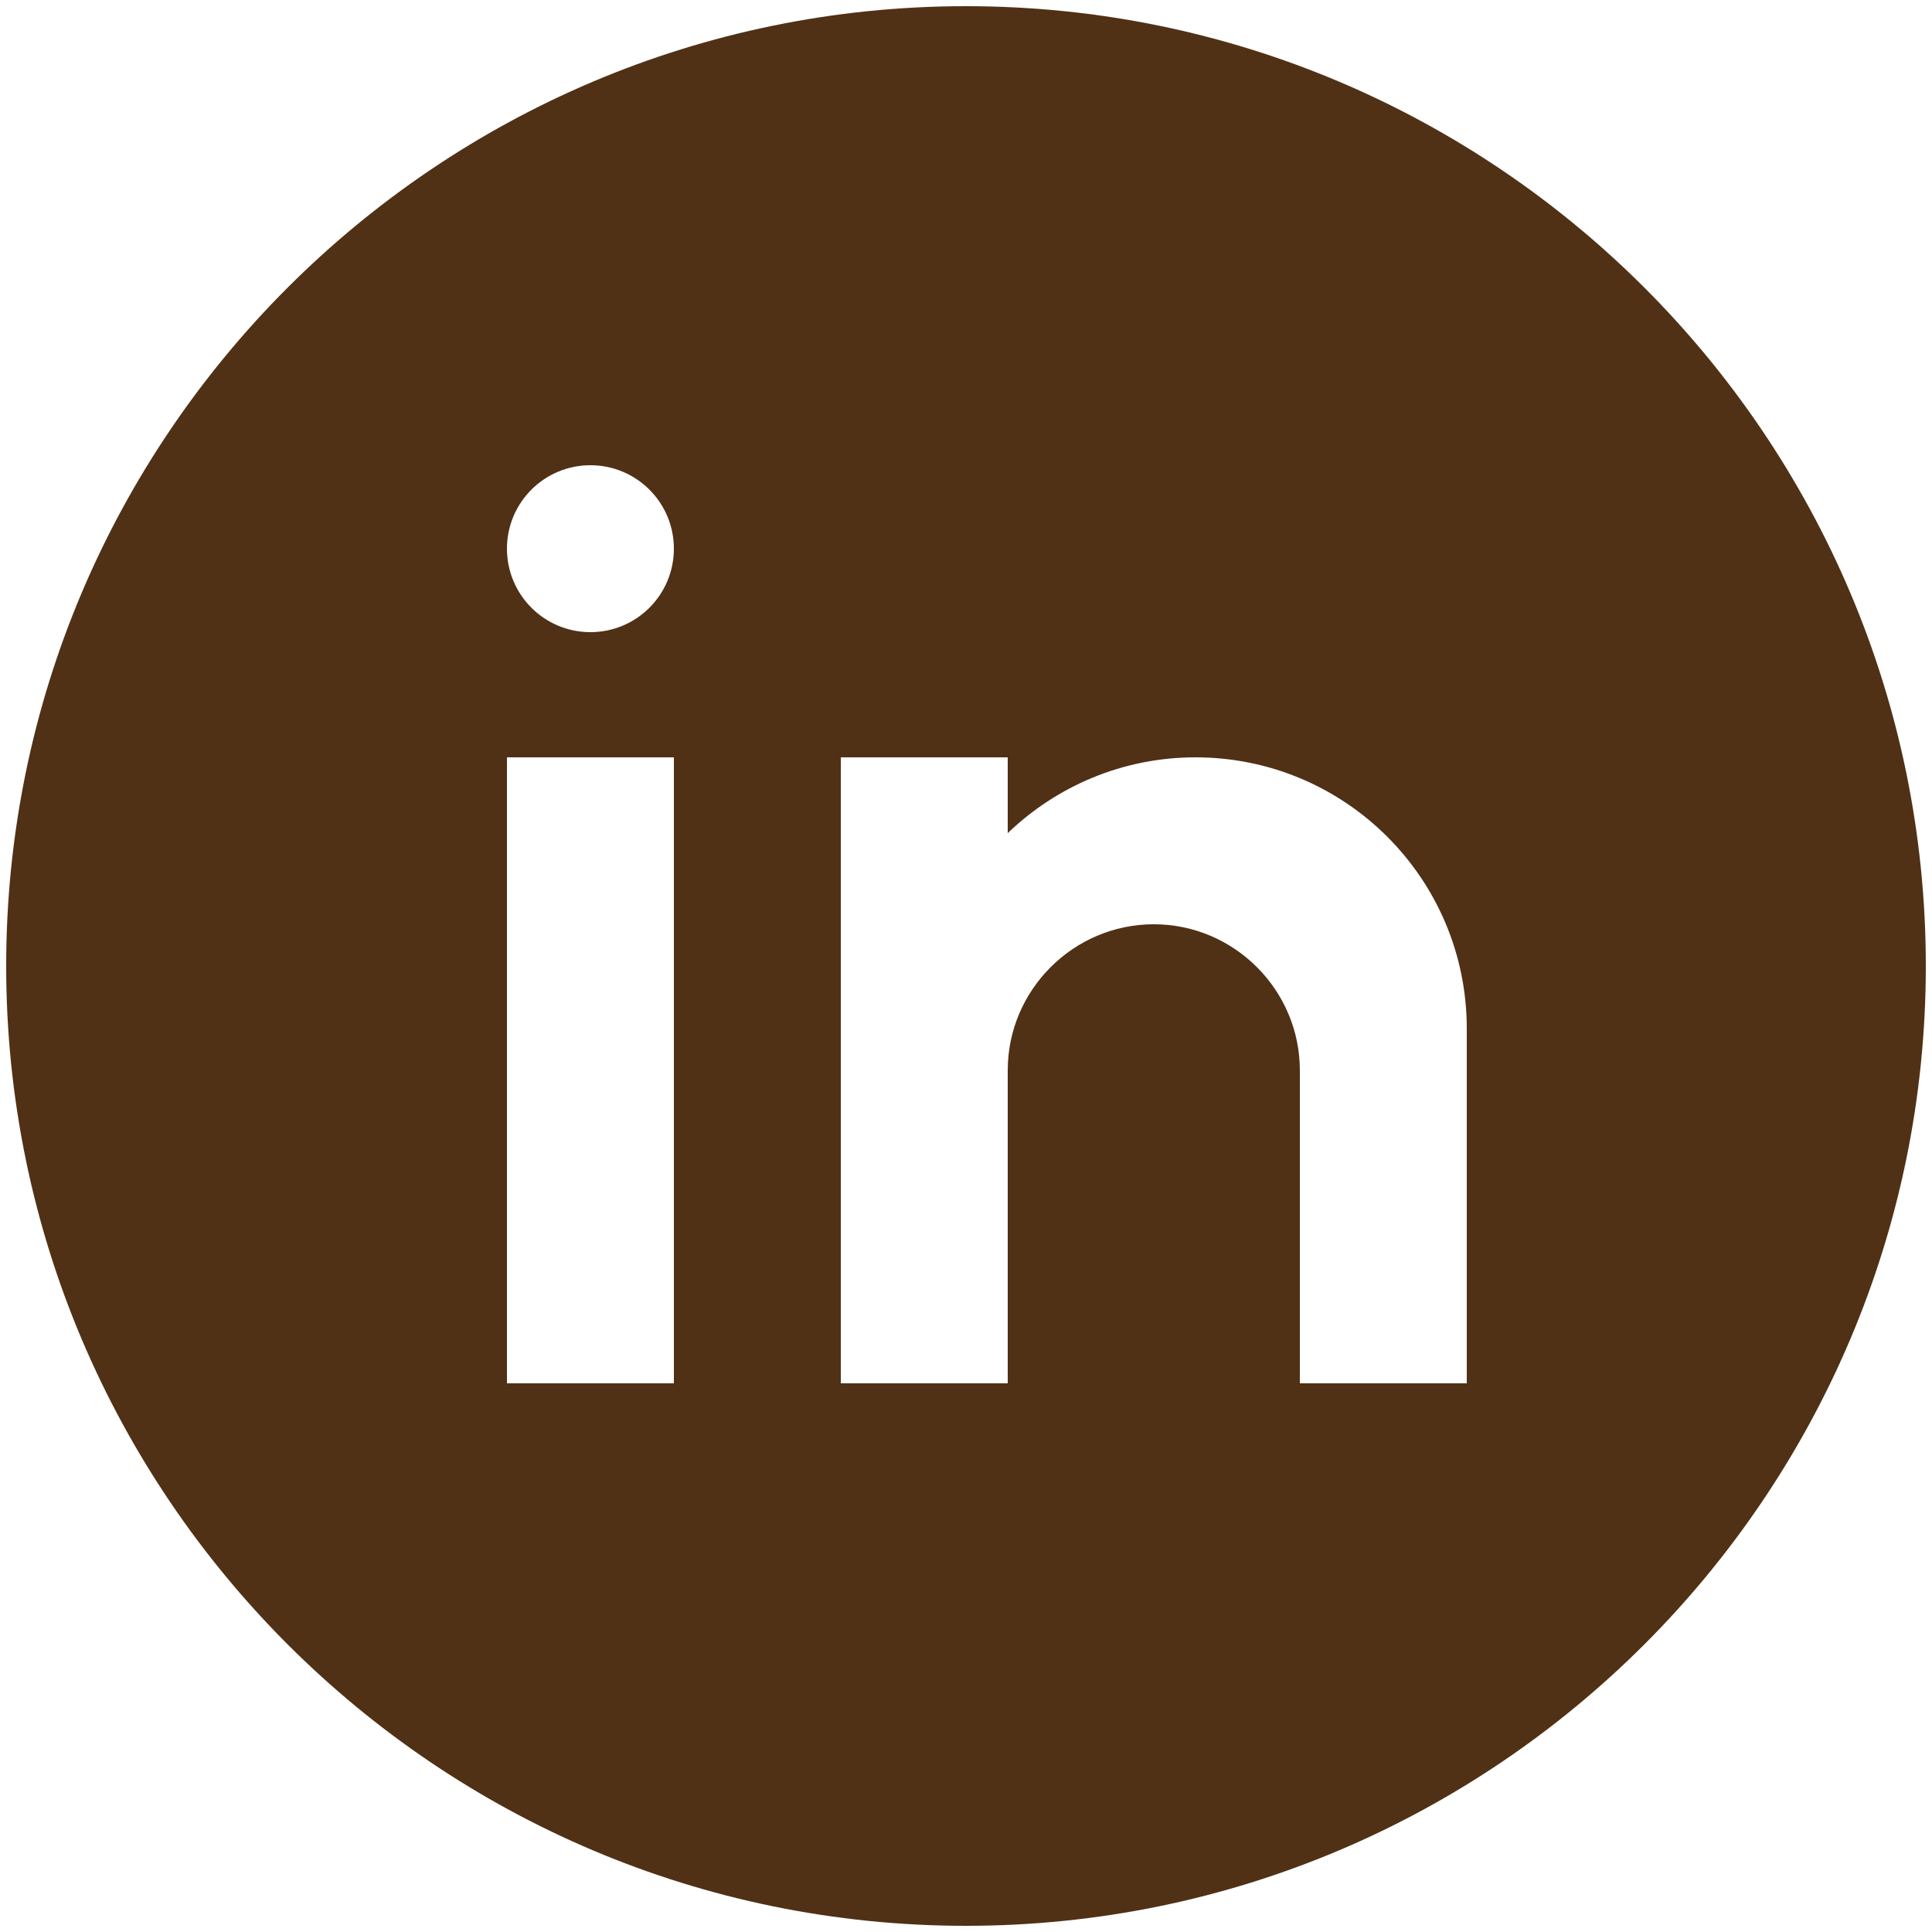
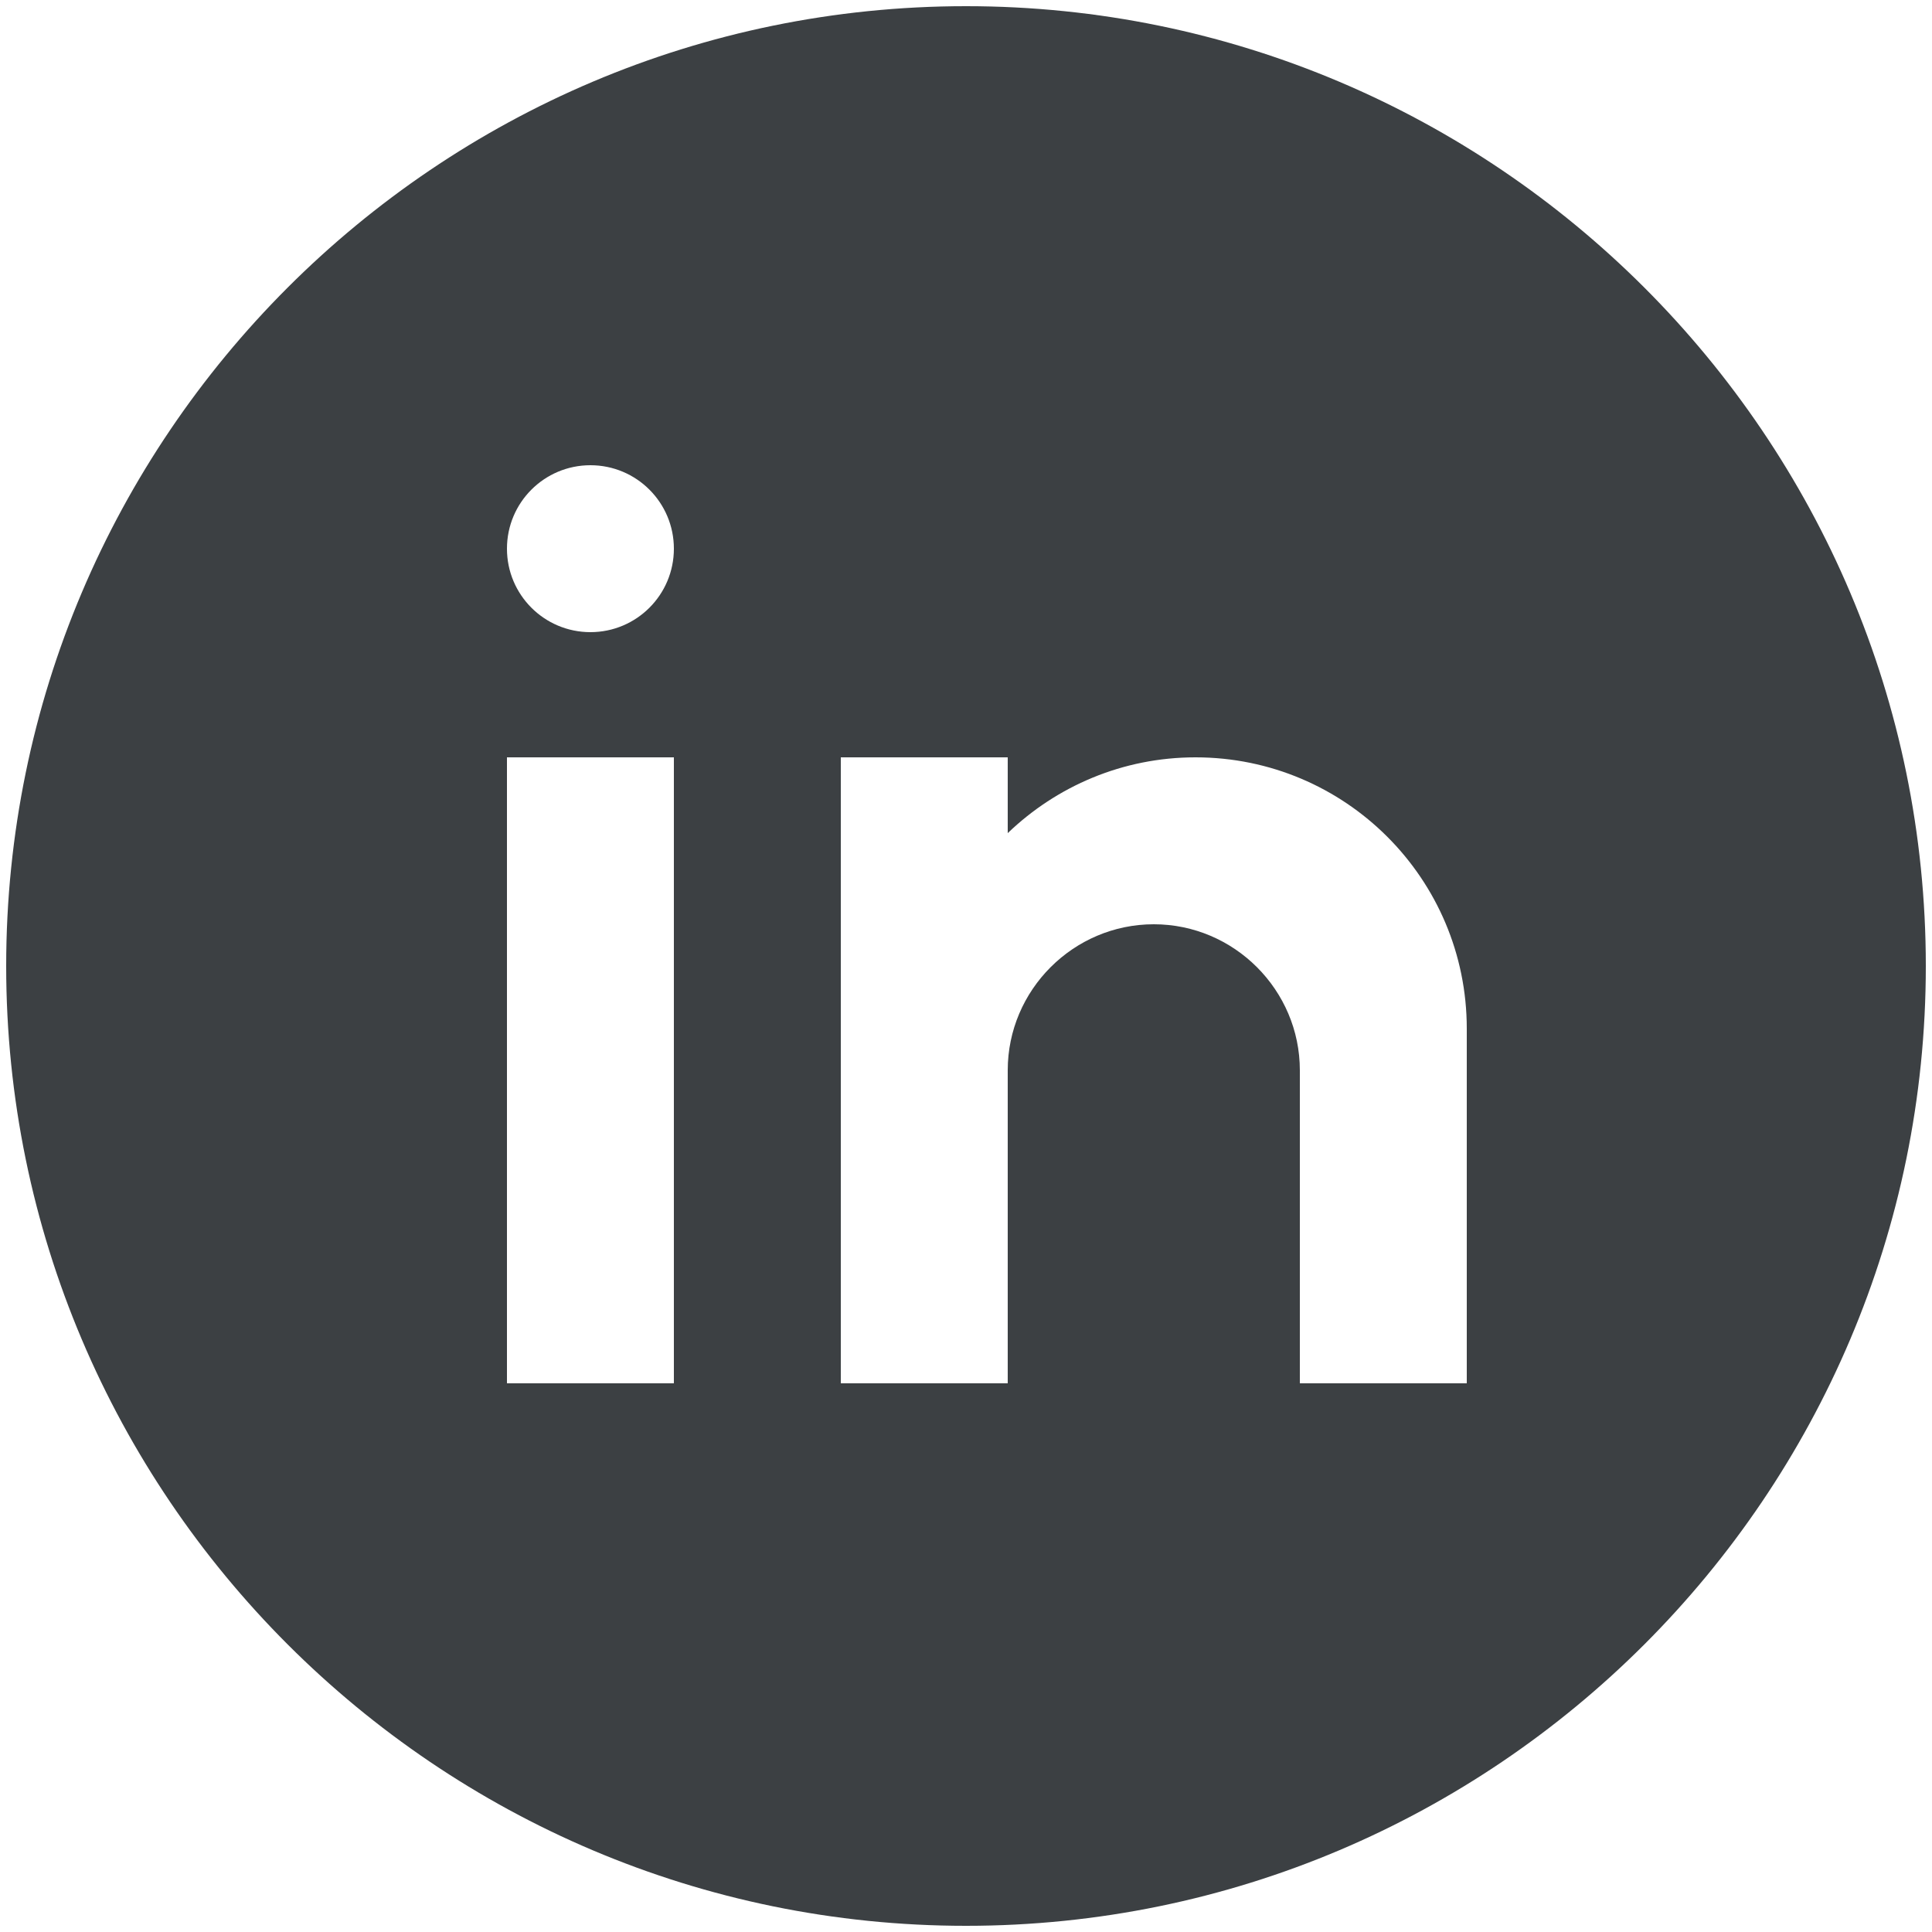
- <svg xmlns="http://www.w3.org/2000/svg" viewBox="0,0,256,256" width="50px" height="50px" fill-rule="nonzero">
+ <svg xmlns="http://www.w3.org/2000/svg" viewBox="0,0,256,256" width="100px" height="100px">
  <g transform="translate(-10.24,-10.24) scale(1.08,1.08)">
-     <g fill="#503115" fill-rule="nonzero" stroke="none" stroke-width="1" stroke-linecap="butt" stroke-linejoin="miter" stroke-miterlimit="10" stroke-dasharray="" stroke-dashoffset="0" font-family="none" font-weight="none" font-size="none" text-anchor="none" style="mix-blend-mode: normal">
+     <g fill="#3c4043" fill-rule="nonzero" stroke="none" stroke-width="1" stroke-linecap="butt" stroke-linejoin="miter" stroke-miterlimit="10" stroke-dasharray="" stroke-dashoffset="0" font-family="none" font-weight="none" font-size="none" text-anchor="none" style="mix-blend-mode: normal">
      <g transform="scale(5.12,5.12)">
        <path d="M25,2c-12.682,0 -23,10.317 -23,23c0,12.683 10.318,23 23,23c12.682,0 23,-10.317 23,-23c0,-12.683 -10.318,-23 -23,-23zM18,35h-4v-15h4zM16,17c-1.105,0 -2,-0.895 -2,-2c0,-1.105 0.895,-2 2,-2c1.105,0 2,0.895 2,2c0,1.105 -0.895,2 -2,2zM37,35h-4v-5v-2.5c0,-1.925 -1.575,-3.5 -3.5,-3.5c-1.925,0 -3.5,1.575 -3.5,3.5v7.5h-4v-15h4v1.816c1.168,-1.122 2.752,-1.816 4.5,-1.816c3.59,0 6.5,2.91 6.5,6.5z" />
      </g>
    </g>
  </g>
</svg>
